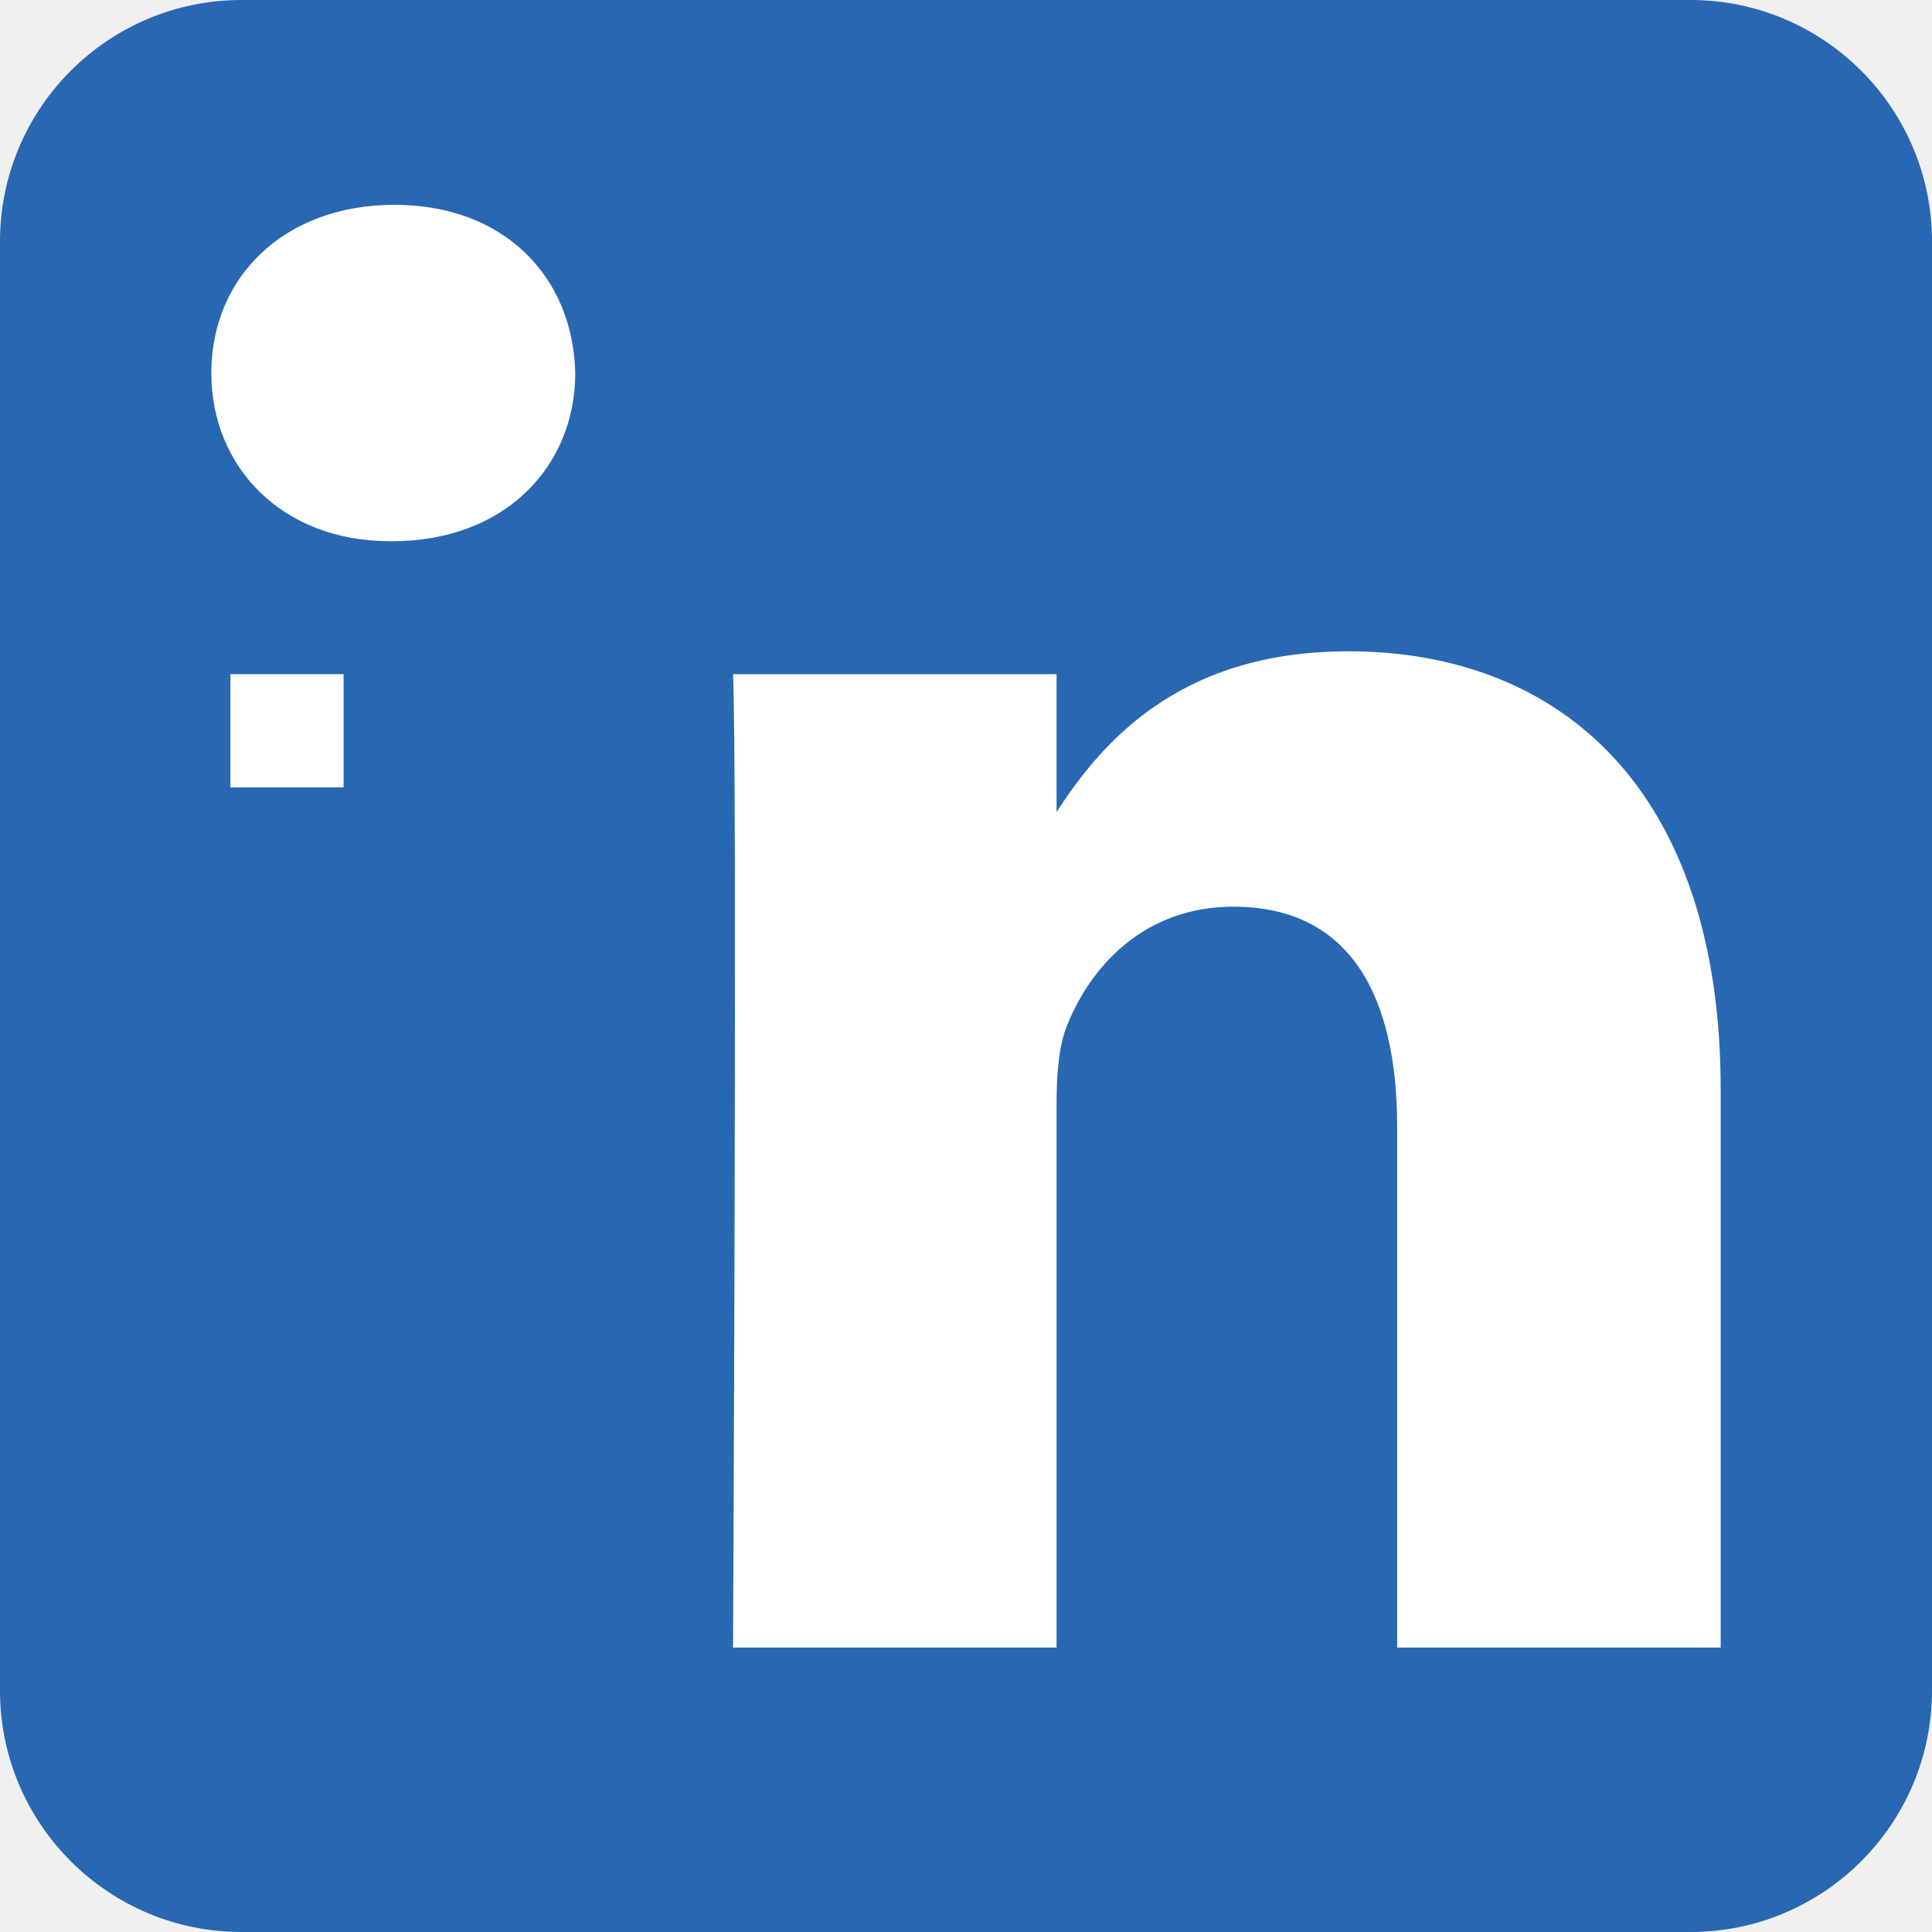
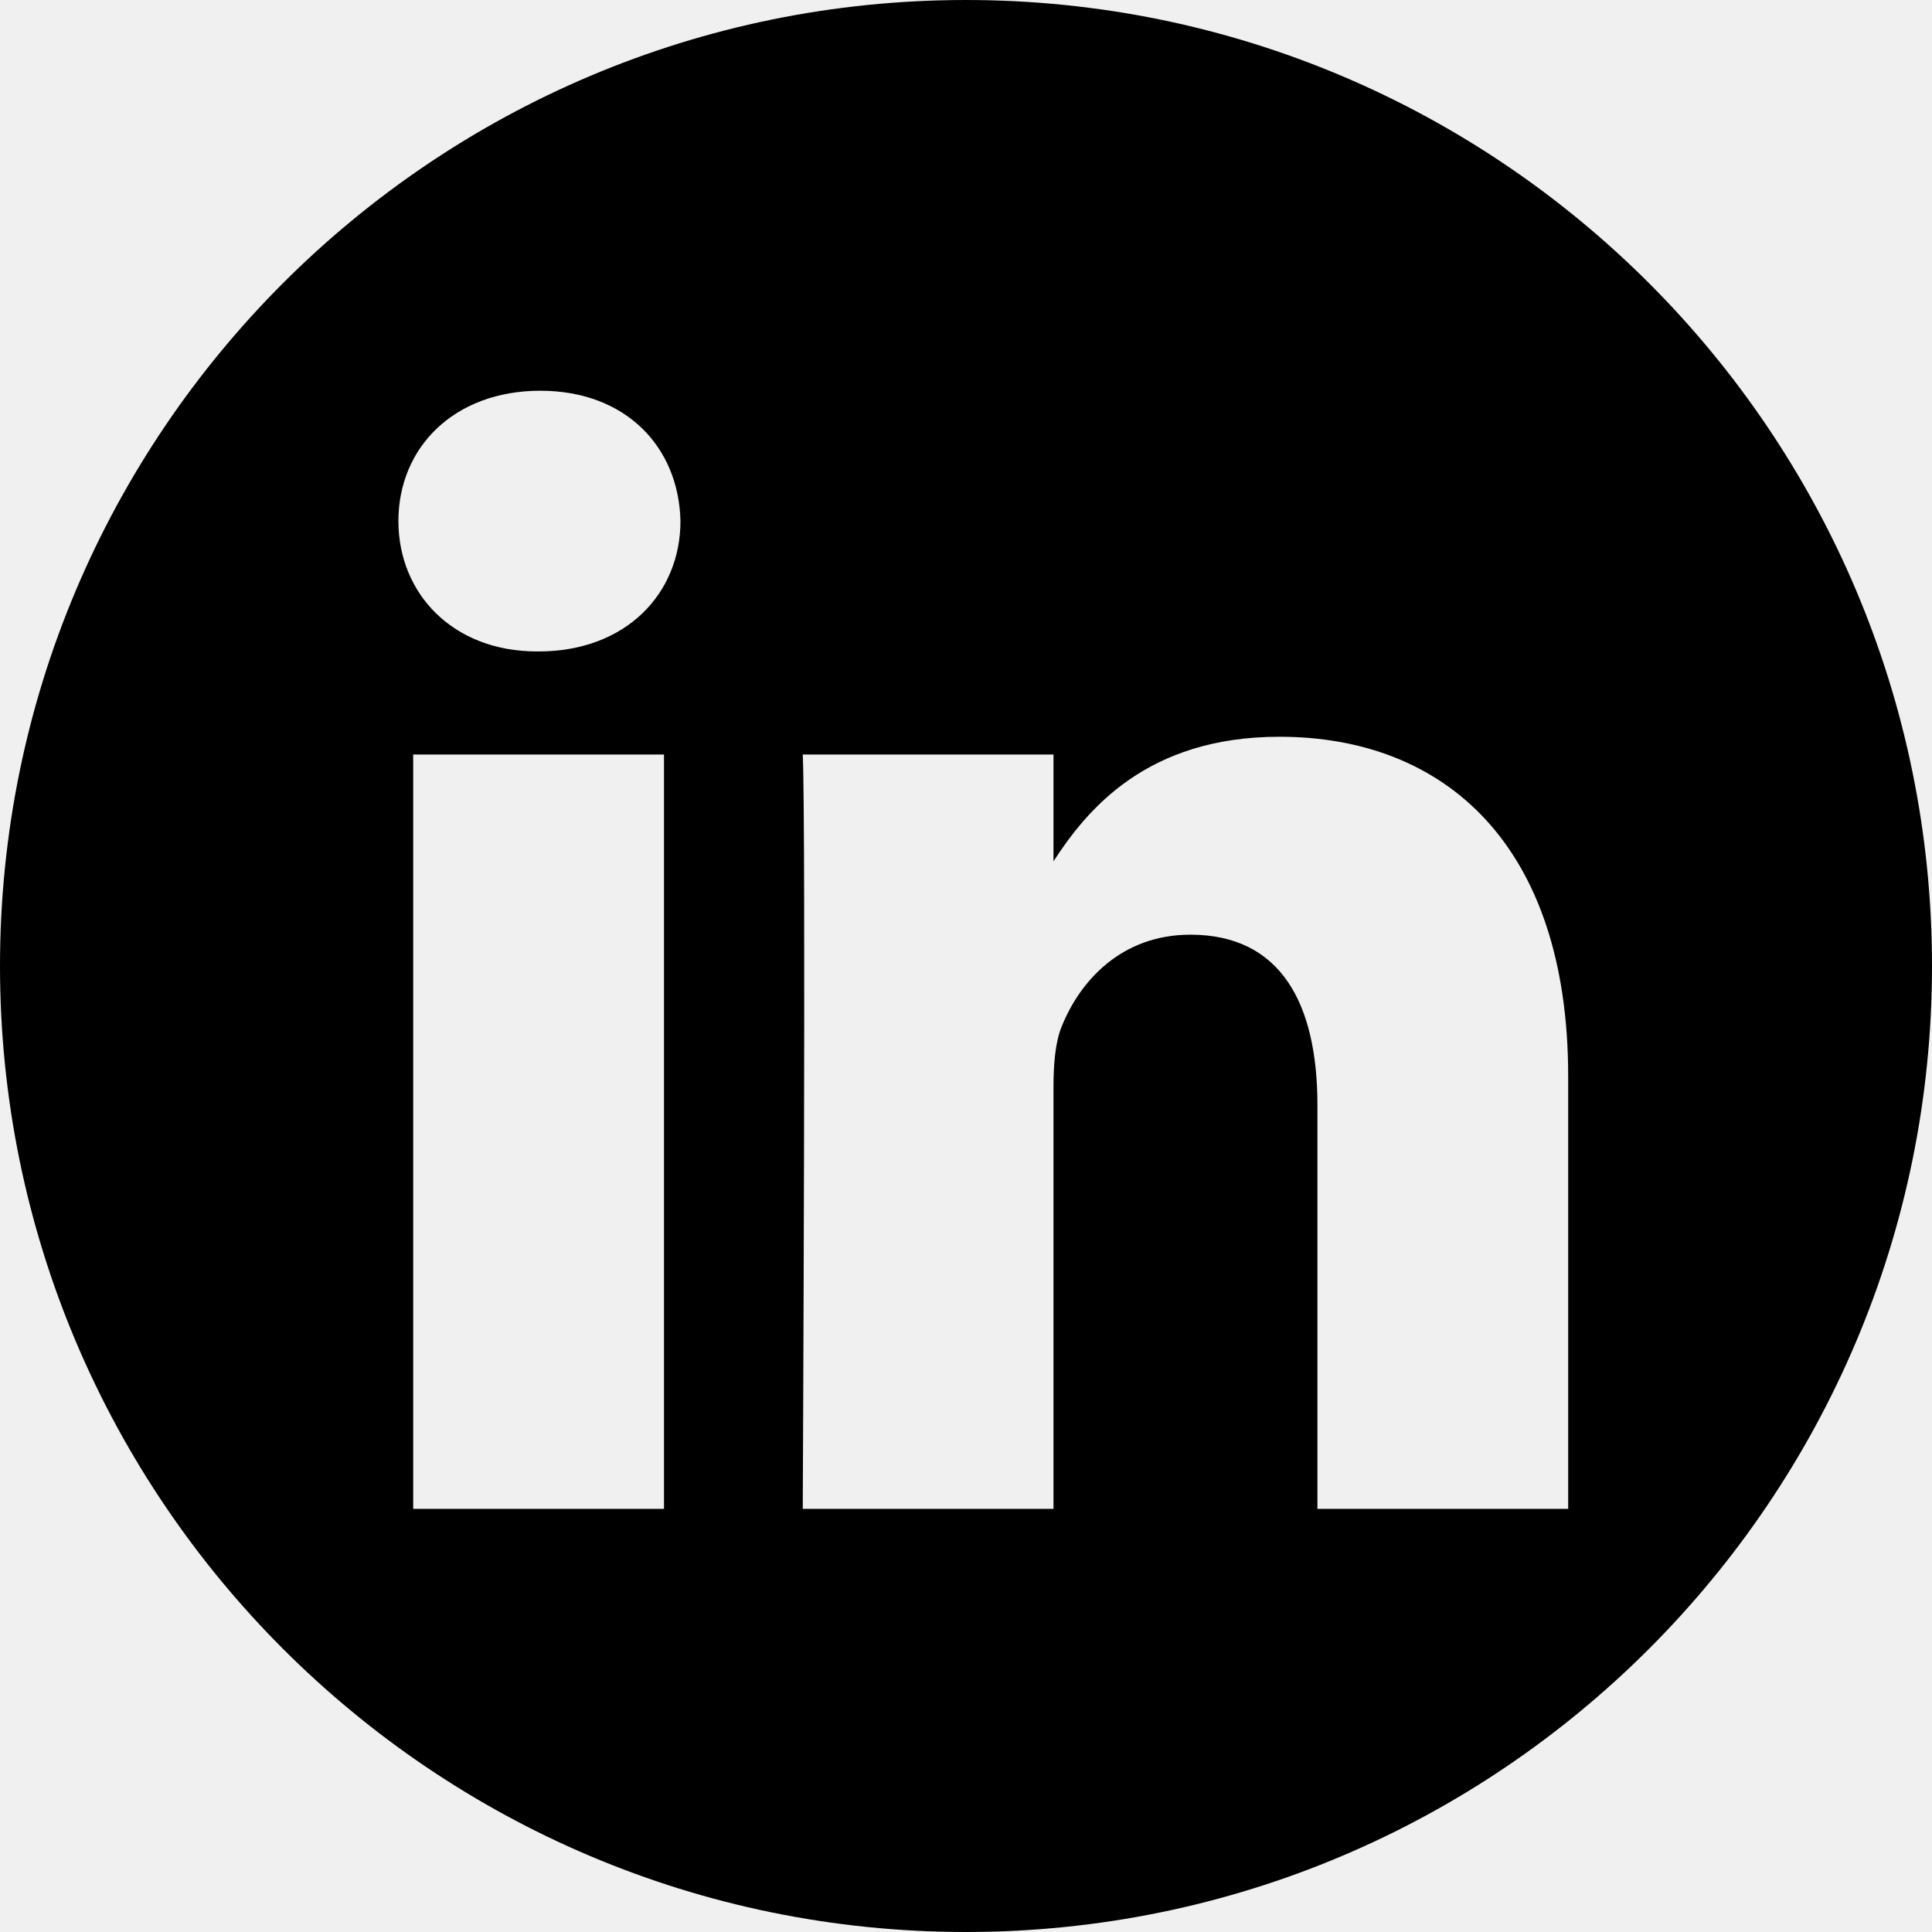
- <svg xmlns="http://www.w3.org/2000/svg" height="30px" style="fill-rule:evenodd;clip-rule:evenodd;stroke-linejoin:round;stroke-miterlimit:2;" version="1.1" viewBox="0 0 512 512" width="30px" xml:space="preserve">
-   <g id="g5891">
-     <path d="M512,64c0,-35.323 -28.677,-64 -64,-64l-384,0c-35.323,0 -64,28.677 -64,64l0,384c0,35.323 28.677,64 64,64l384,0c35.323,0 64,-28.677 64,-64l0,-384Z" id="background" style="fill:#2867b2;" />
-     <g id="shapes">
-       <rect height="30px" id="rect11" style="fill:#fff;" width="30px" x="61.053" y="178.667" />
-       <path d="M104.512,54.28c-29.341,0 -48.512,19.29 -48.512,44.573c0,24.752 18.588,44.574 47.377,44.574l0.554,0c29.903,0 48.516,-19.822 48.516,-44.574c-0.555,-25.283 -18.611,-44.573 -47.935,-44.573Z" id="path13-0" style="fill:#fff;fill-rule:nonzero;" />
-       <path d="M357.278,172.601c-45.49,0 -65.866,25.017 -77.276,42.589l0,-36.523l-85.738,0c1.137,24.197 0,257.961 0,257.961l85.737,0l0,-144.064c0,-7.711 0.554,-15.42 2.827,-20.931c6.188,-15.4 20.305,-31.352 43.993,-31.352c31.012,0 43.436,23.664 43.436,58.327l0,138.02l85.741,0l0,-147.93c0,-79.237 -42.305,-116.097 -98.72,-116.097Z" id="path15" style="fill:#fff;fill-rule:nonzero;" />
-     </g>
-   </g>
+ <svg xmlns="http://www.w3.org/2000/svg" enable-background="new 0 0 48 48" height="30px" style="fill-rule:evenodd;clip-rule:evenodd;stroke-linejoin:round;stroke-miterlimit:2;" version="1.1" viewBox="0 0 512 512" width="30px" xml:space="preserve">
+   <path d="M256,0c141.29,0 256,114.71 256,256c0,141.29 -114.71,256 -256,256c-141.29,0 -256,-114.71 -256,-256c0,-141.29 114.71,-256 256,-256Zm-80.037,399.871l0,-199.921l-66.464,0l0,199.921l66.464,0Zm239.62,0l0,-114.646c0,-61.409 -32.787,-89.976 -76.509,-89.976c-35.255,0 -51.047,19.389 -59.889,33.007l0,-28.306l-66.447,0c0.881,18.757 0,199.921 0,199.921l66.446,0l0,-111.65c0,-5.976 0.43,-11.95 2.191,-16.221c4.795,-11.935 15.737,-24.299 34.095,-24.299c24.034,0 33.663,18.34 33.663,45.204l0,106.966l66.45,0Zm-272.403,-296.321c-22.74,0 -37.597,14.95 -37.597,34.545c0,19.182 14.405,34.544 36.717,34.544l0.429,0c23.175,0 37.6,-15.362 37.6,-34.544c-0.43,-19.595 -14.424,-34.545 -37.149,-34.545Z" />
</svg>
